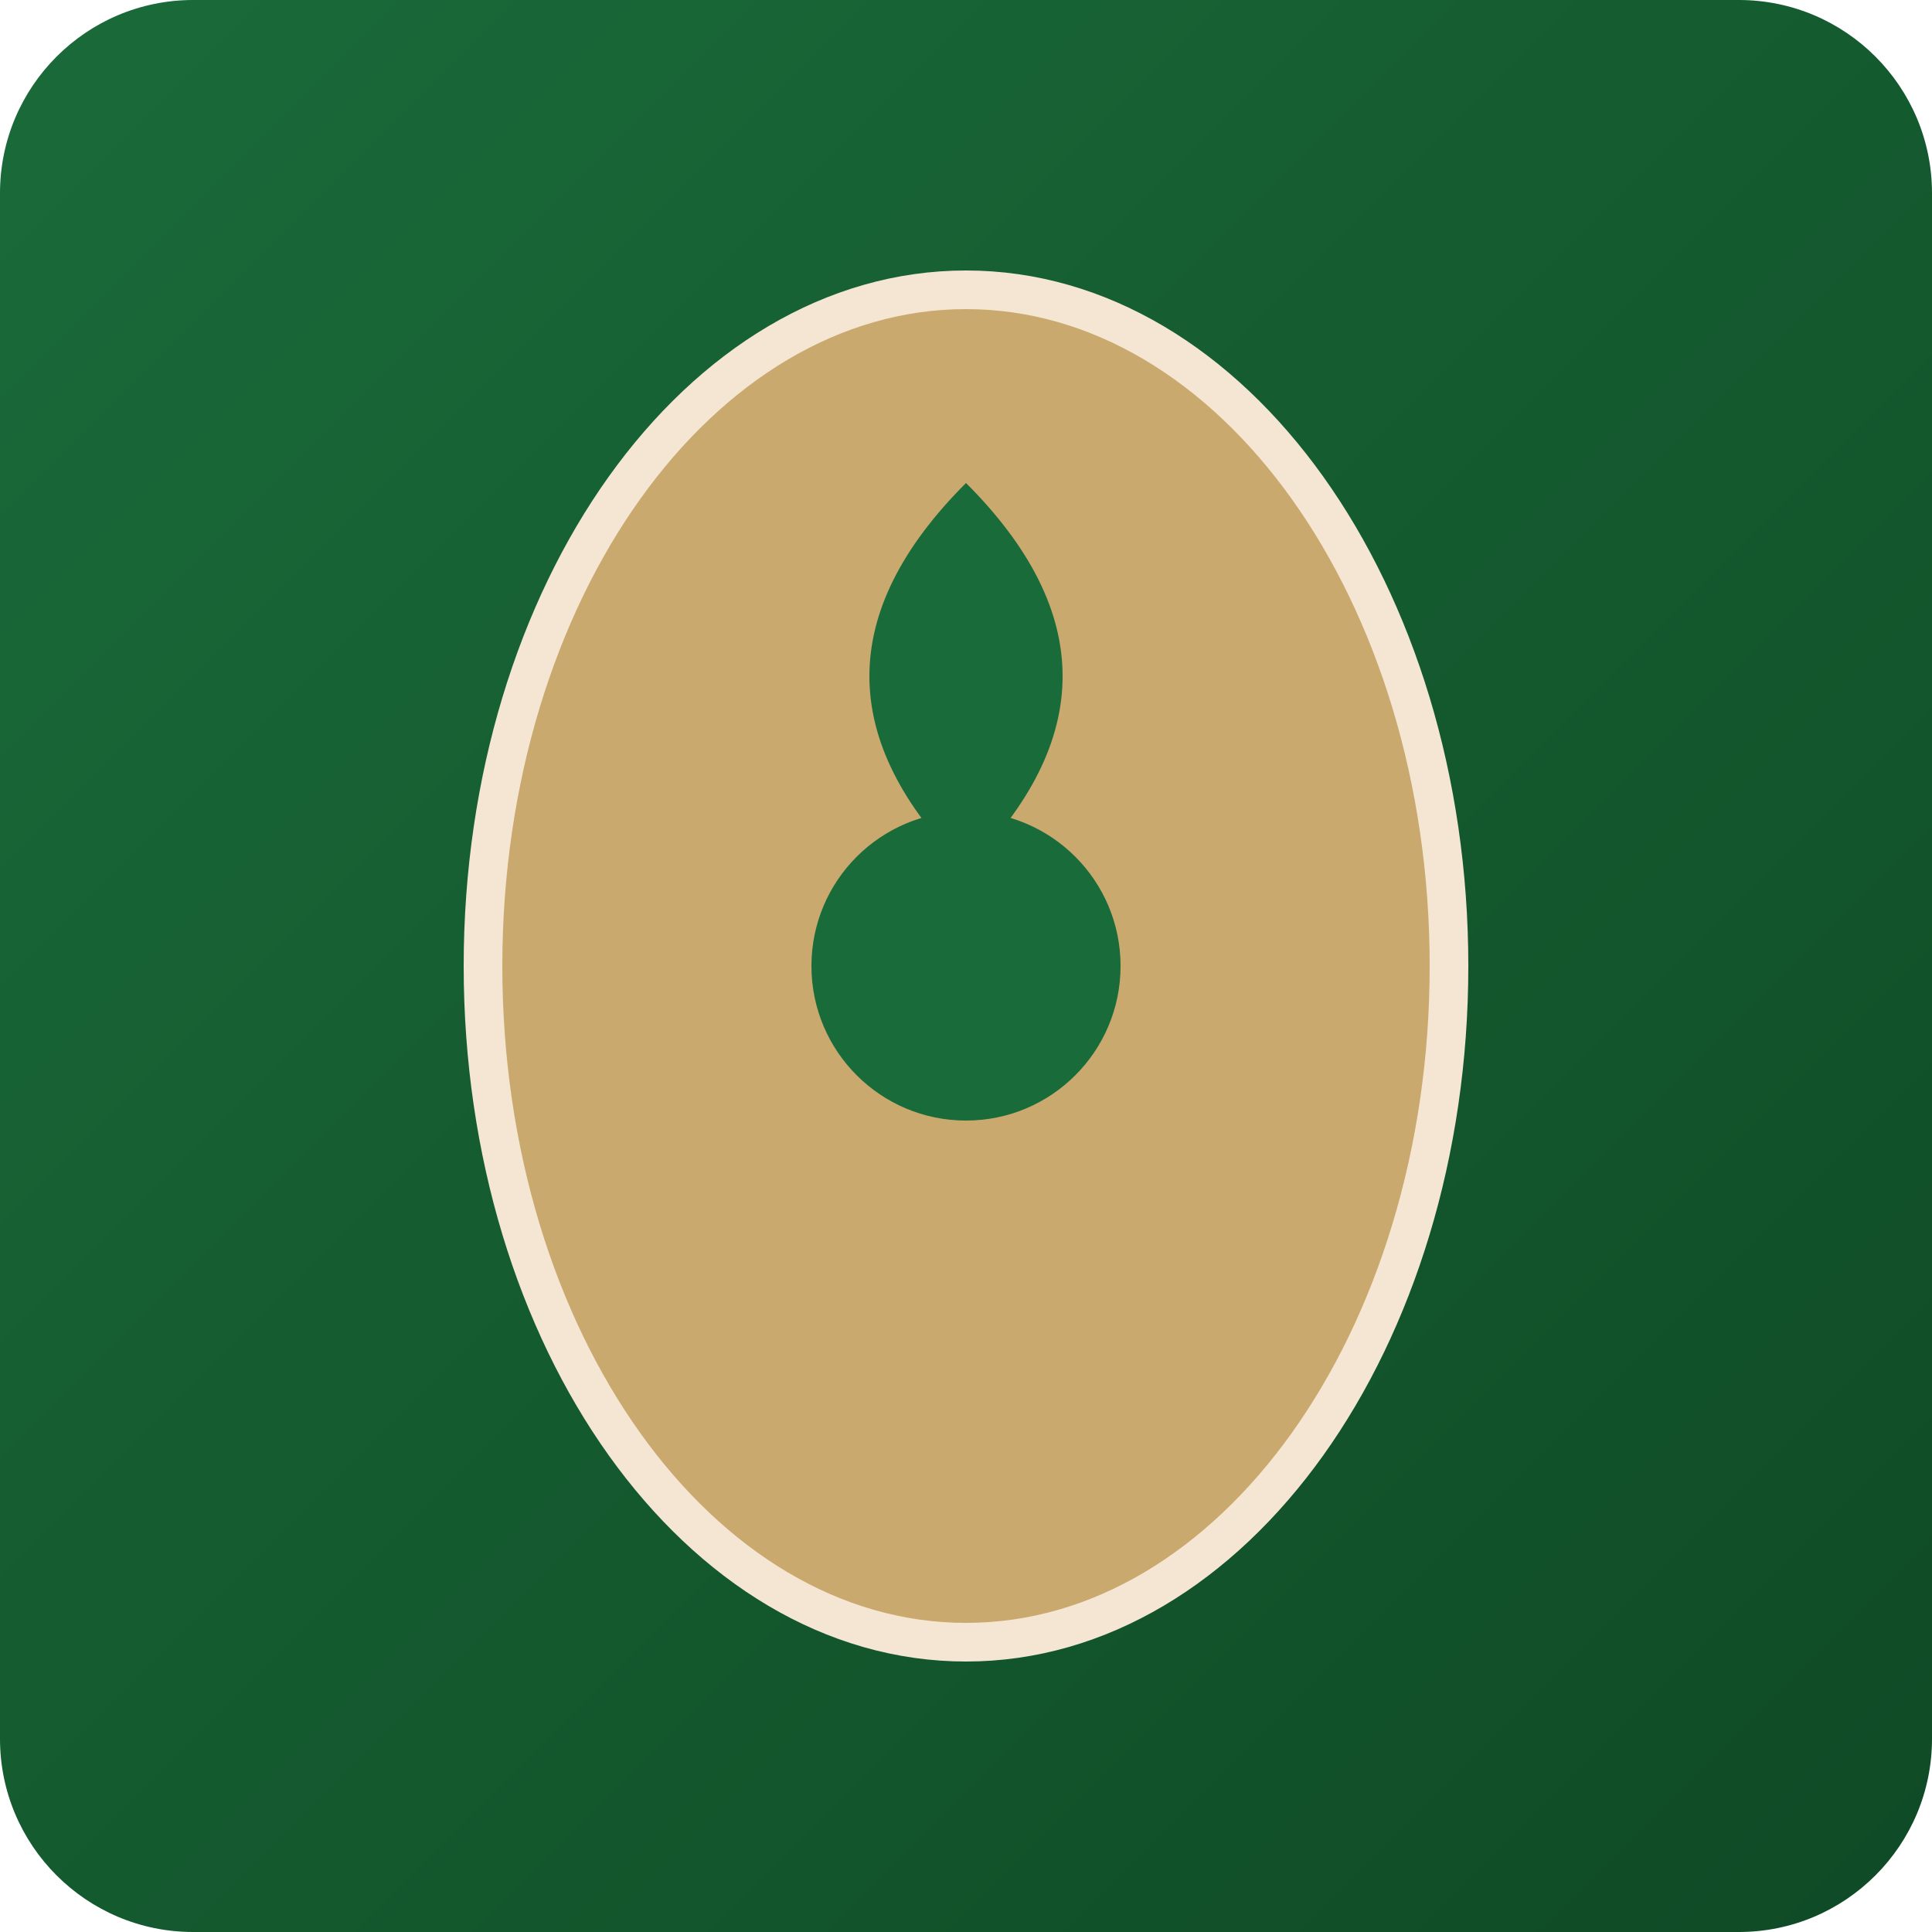
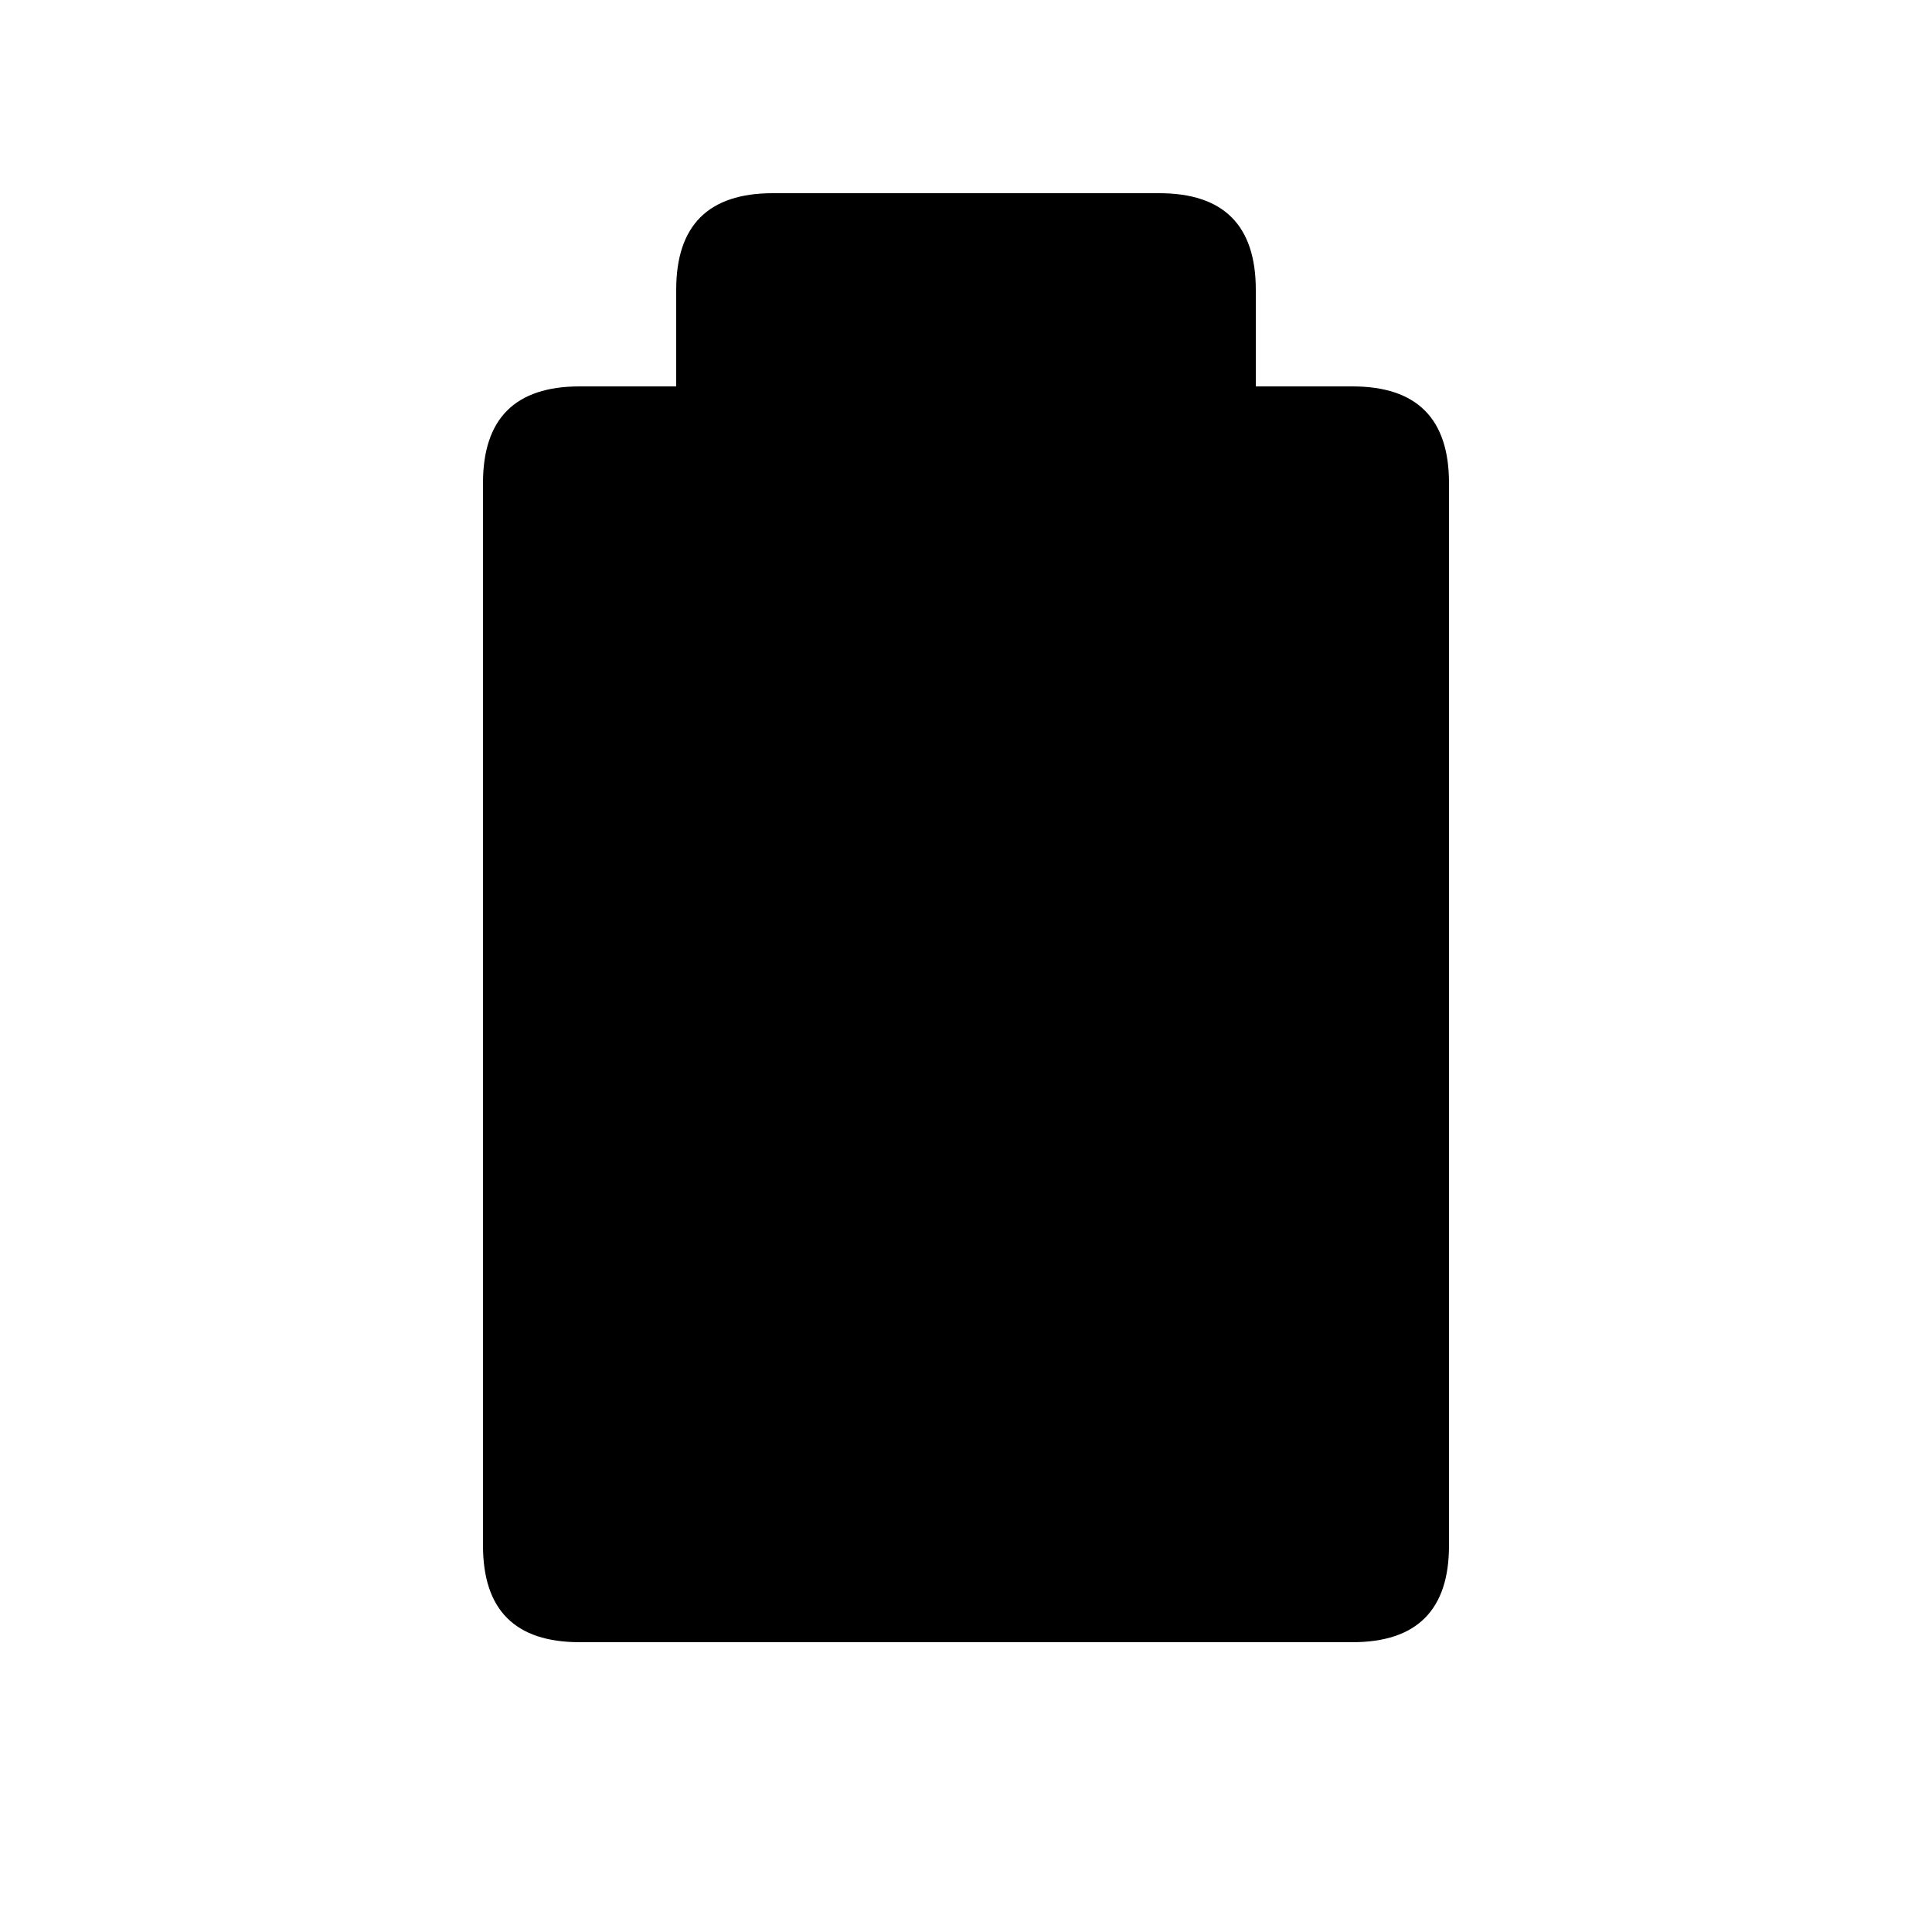
- <svg xmlns="http://www.w3.org/2000/svg" viewBox="0 0 100 100" width="100" height="100">
-   <defs>
-     <linearGradient id="consumableGrad" x1="0%" y1="0%" x2="100%" y2="100%">
-       <stop offset="0%" style="stop-color:#1a6b3a;stop-opacity:1" />
-       <stop offset="100%" style="stop-color:#0f4a25;stop-opacity:1" />
-     </linearGradient>
-   </defs>
-   <rect width="100" height="100" fill="url(#consumableGrad)" rx="10" />
-   <ellipse cx="50" cy="50" rx="25" ry="35" fill="#c9a96e" stroke="#f5e6d3" stroke-width="2" />
-   <path d="M 50 25 Q 45 30 45 35 Q 45 40 50 45 Q 55 40 55 35 Q 55 30 50 25" fill="#1a6b3a" />
-   <circle cx="50" cy="50" r="8" fill="#1a6b3a" />
+ <svg xmlns="http://www.w3.org/2000/svg" viewBox="0 0 100 100" fill="#000000">
+   <path d="M35 20 L35 15 Q35 10 40 10 L60 10 Q65 10 65 15 L65 20 L70 20 Q75 20 75 25 L75 80 Q75 85 70 85 L30 85 Q25 85 25 80 L25 25 Q25 20 30 20 Z" />
+   <rect x="40" y="15" width="20" height="5" />
</svg>
